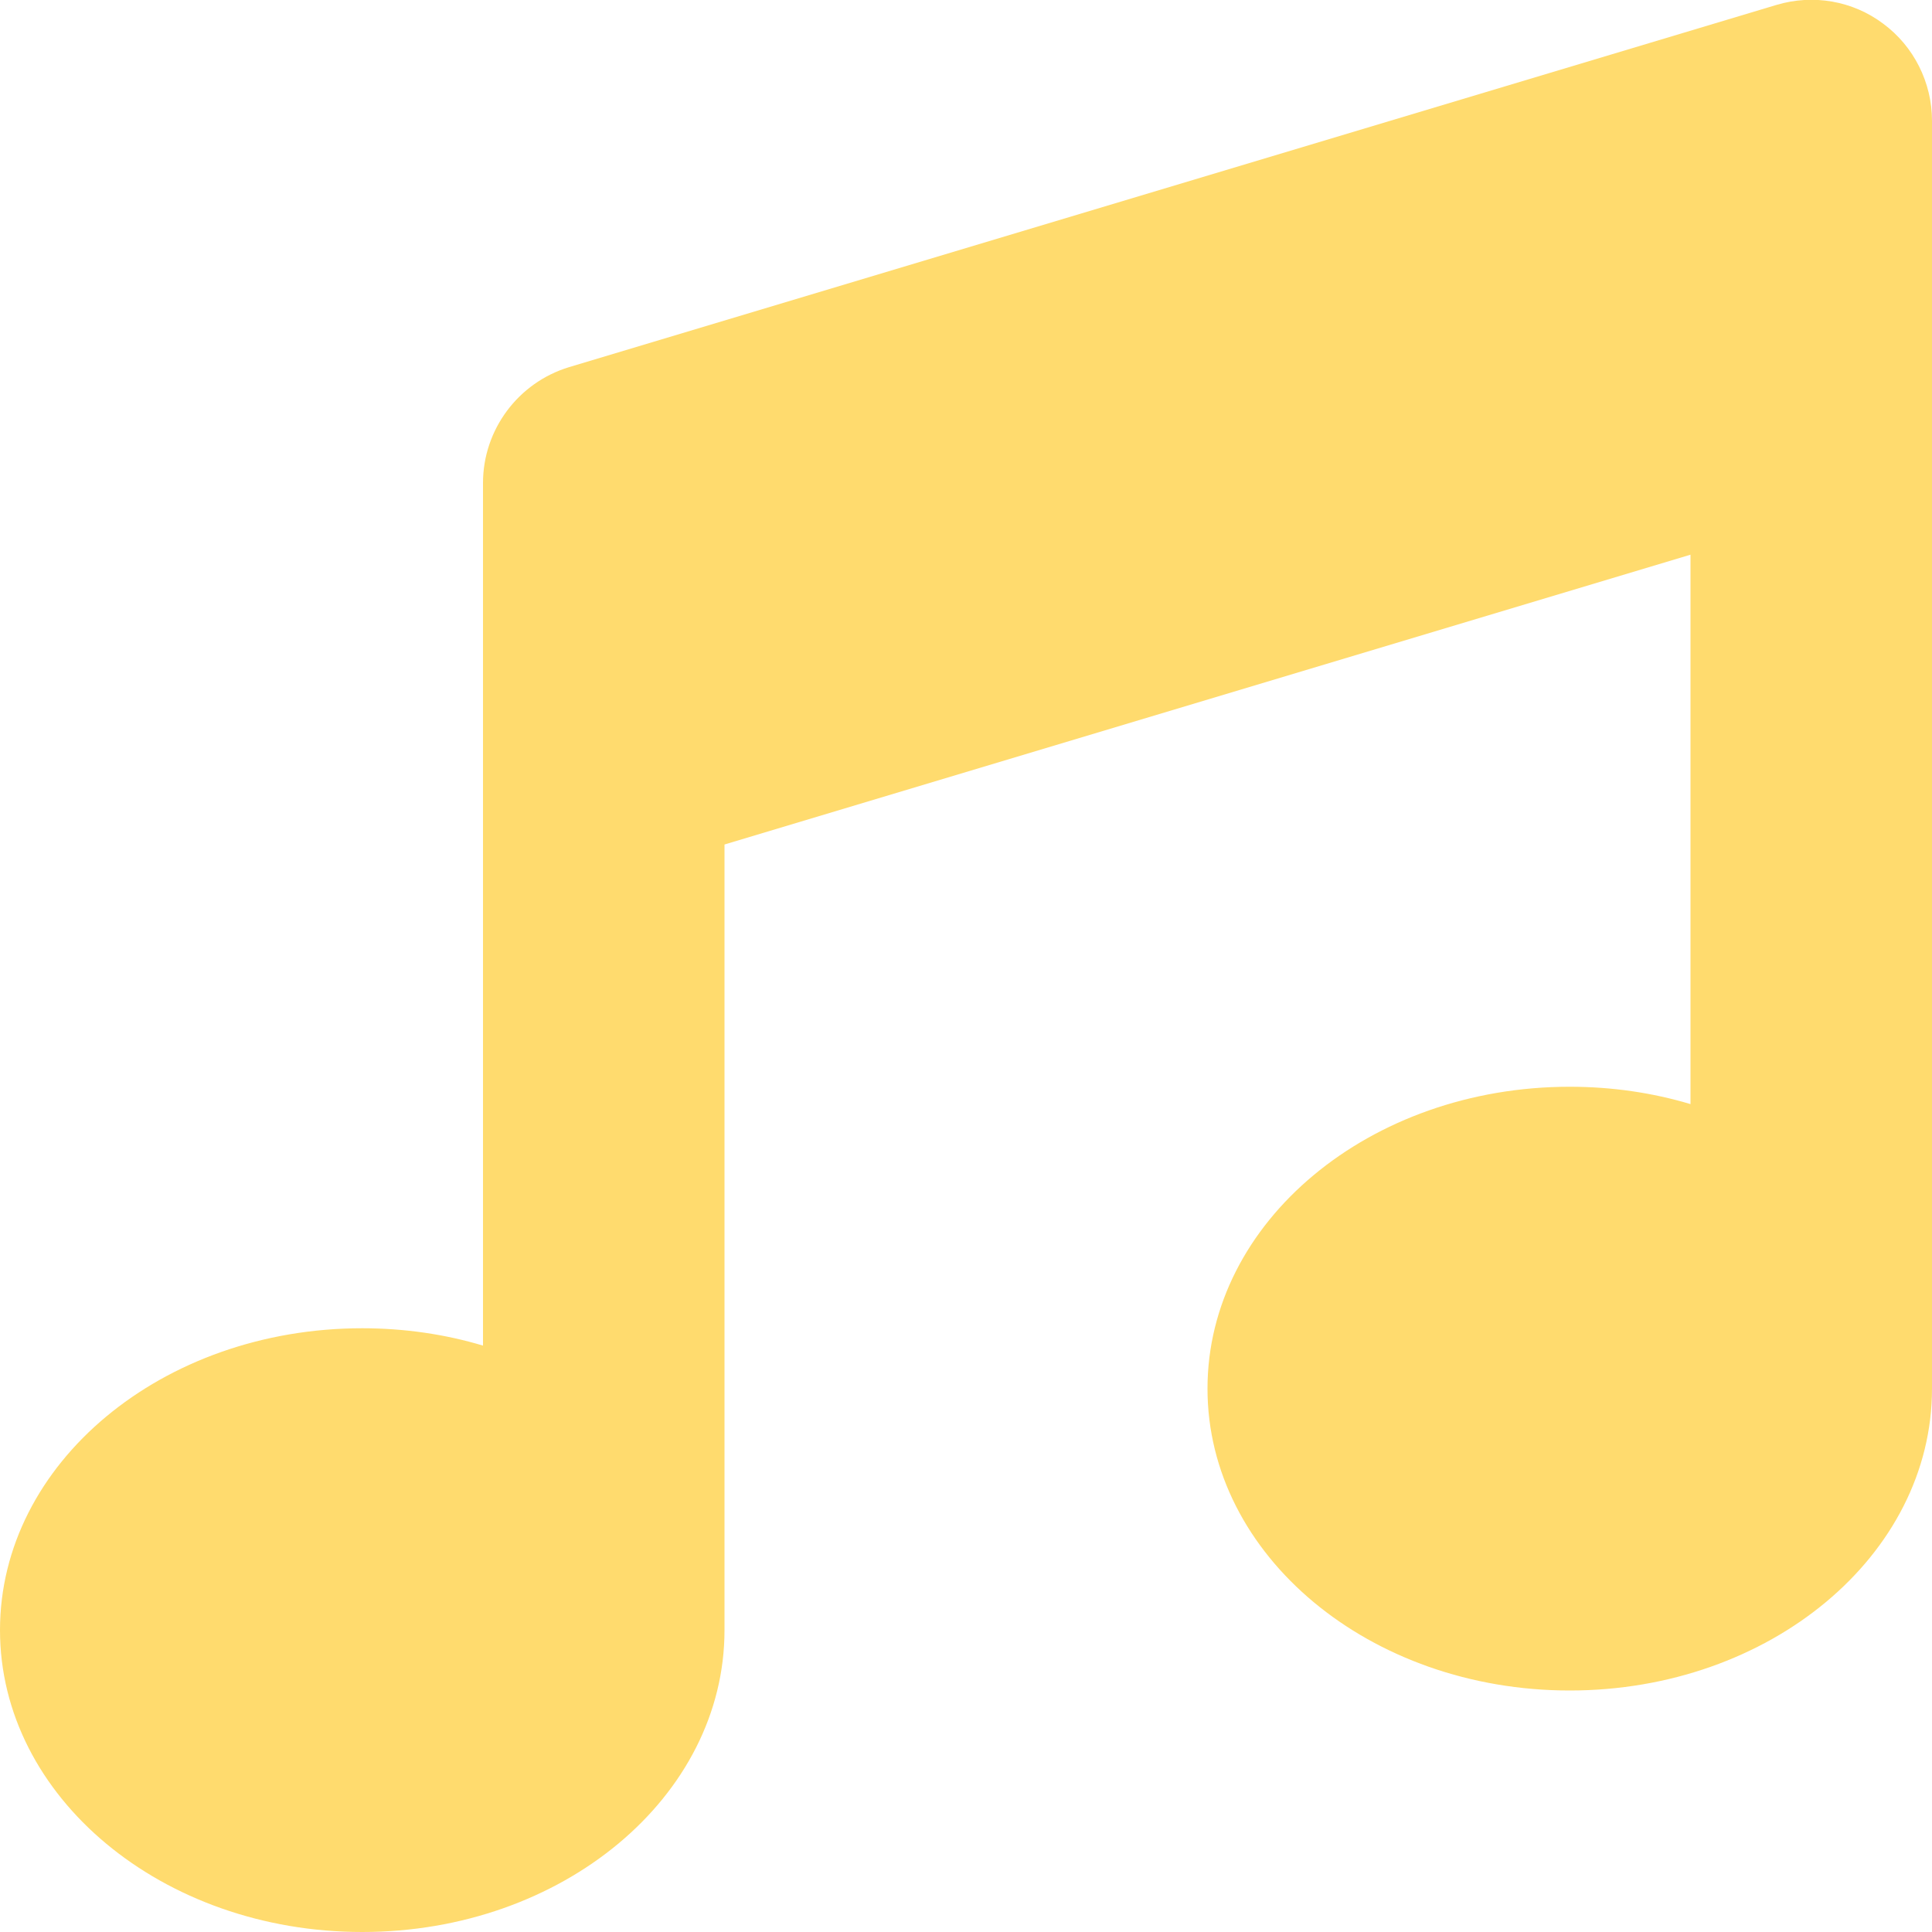
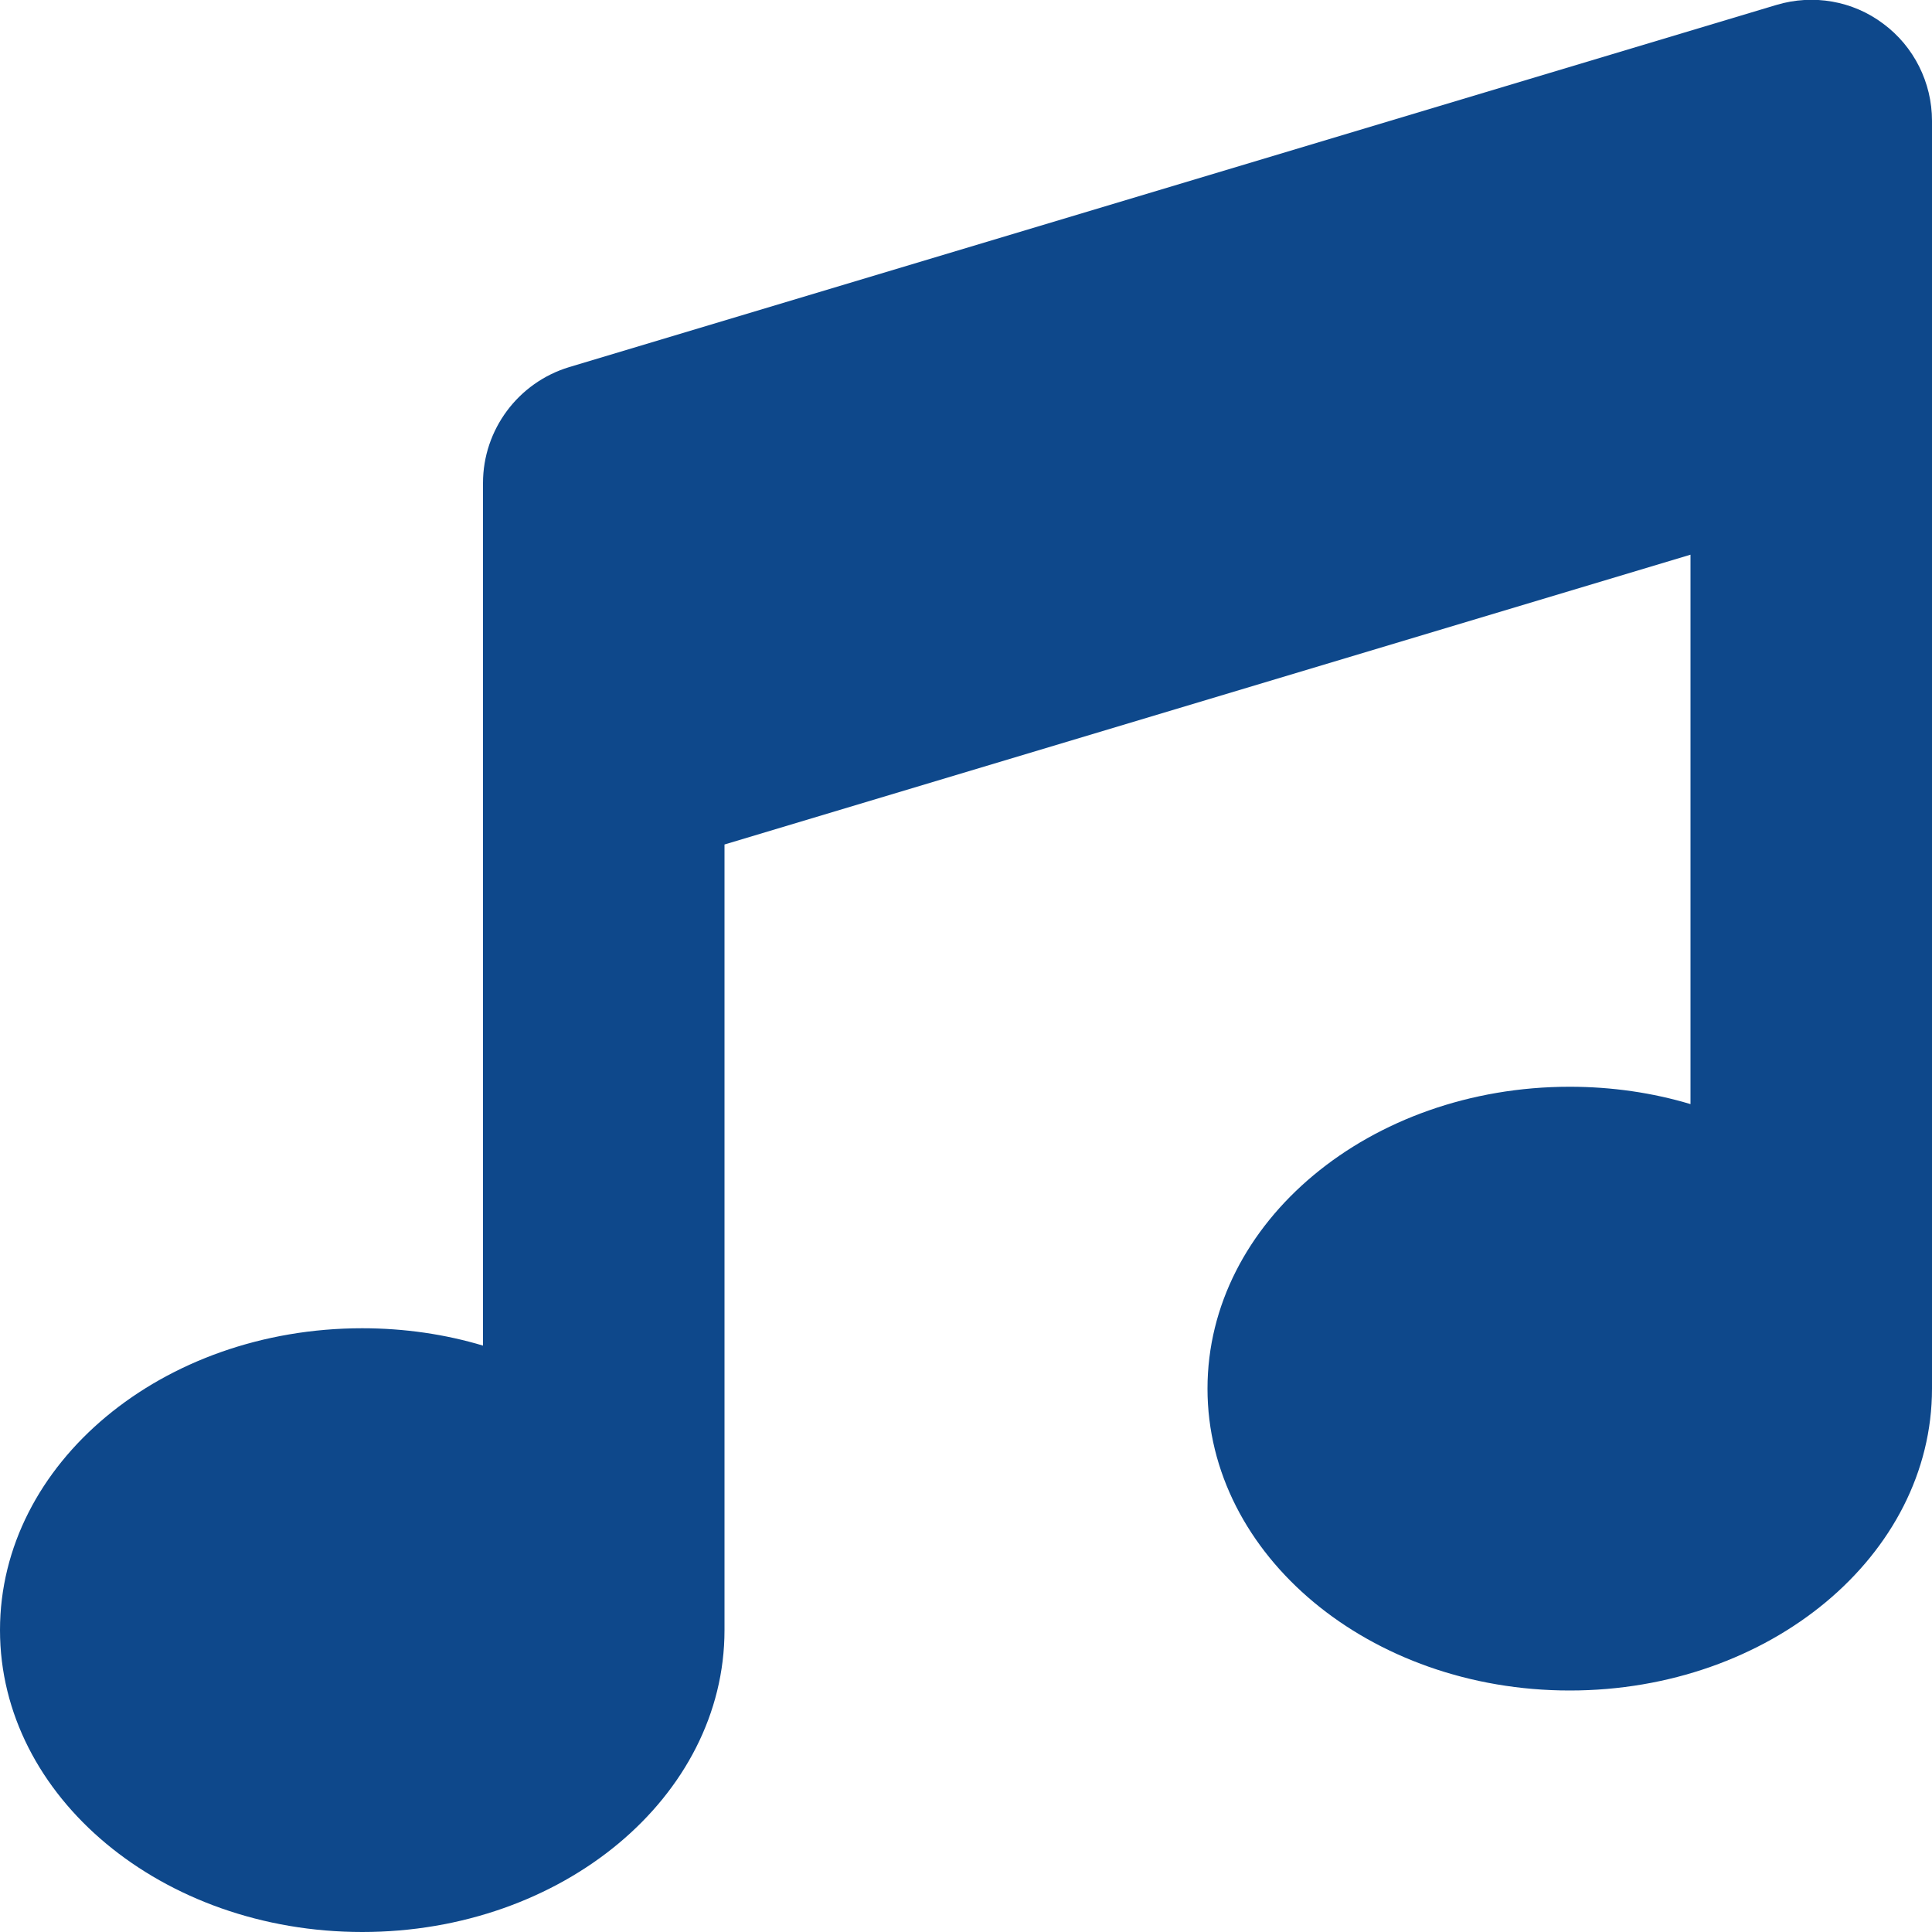
<svg xmlns="http://www.w3.org/2000/svg" height="16" width="16" viewBox="0 0 512 512">
-   <path fill="#ffdb6e" d="M499.1 6.3c8.1 6 12.9 15.6 12.9 25.7v72V368c0 44.2-43 80-96 80s-96-35.8-96-80s43-80 96-80c11.2 0 22 1.6 32 4.6V147L192 223.8V432c0 44.2-43 80-96 80s-96-35.8-96-80s43-80 96-80c11.2 0 22 1.6 32 4.6V200 128c0-14.1 9.3-26.6 22.8-30.7l320-96c9.7-2.9 20.2-1.1 28.3 5z" />
+   <path fill="#0E488B" d="M499.1 6.3c8.1 6 12.9 15.6 12.9 25.7v72V368c0 44.2-43 80-96 80s-96-35.8-96-80s43-80 96-80c11.2 0 22 1.6 32 4.6V147L192 223.8V432c0 44.2-43 80-96 80s-96-35.8-96-80s43-80 96-80c11.2 0 22 1.6 32 4.6V200 128c0-14.1 9.3-26.6 22.8-30.7l320-96c9.7-2.9 20.2-1.1 28.3 5z" />
</svg>
